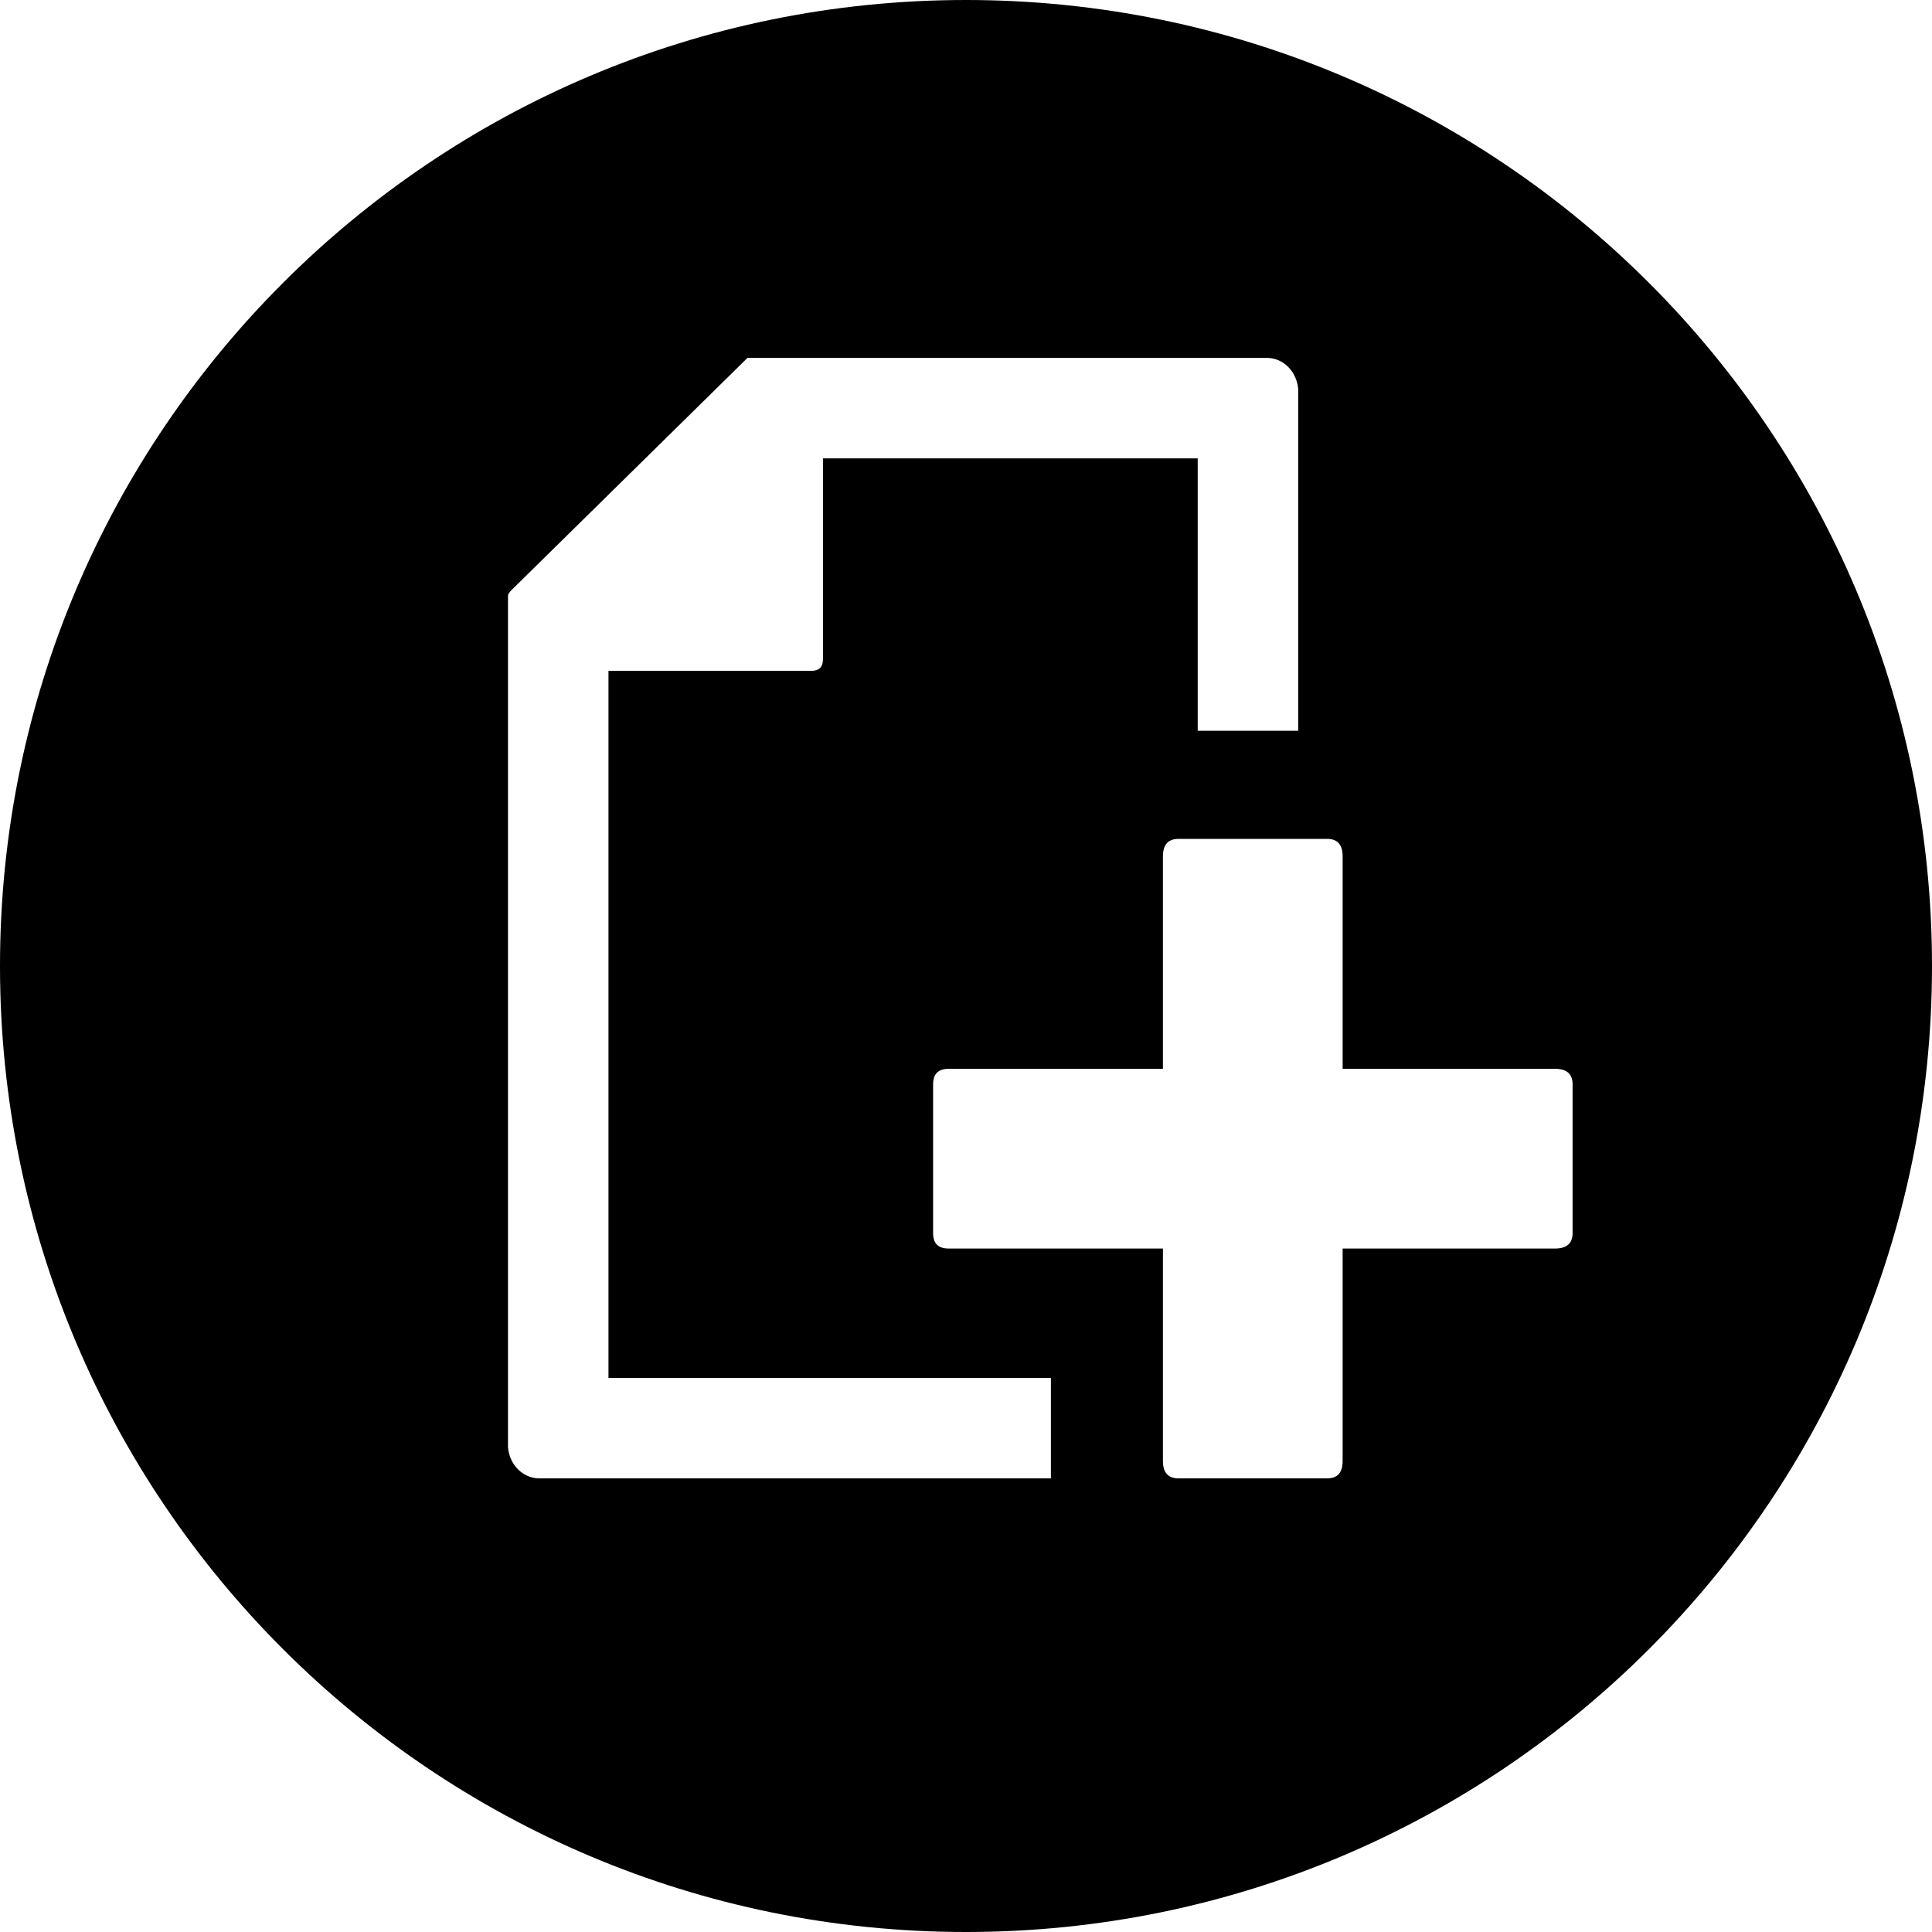
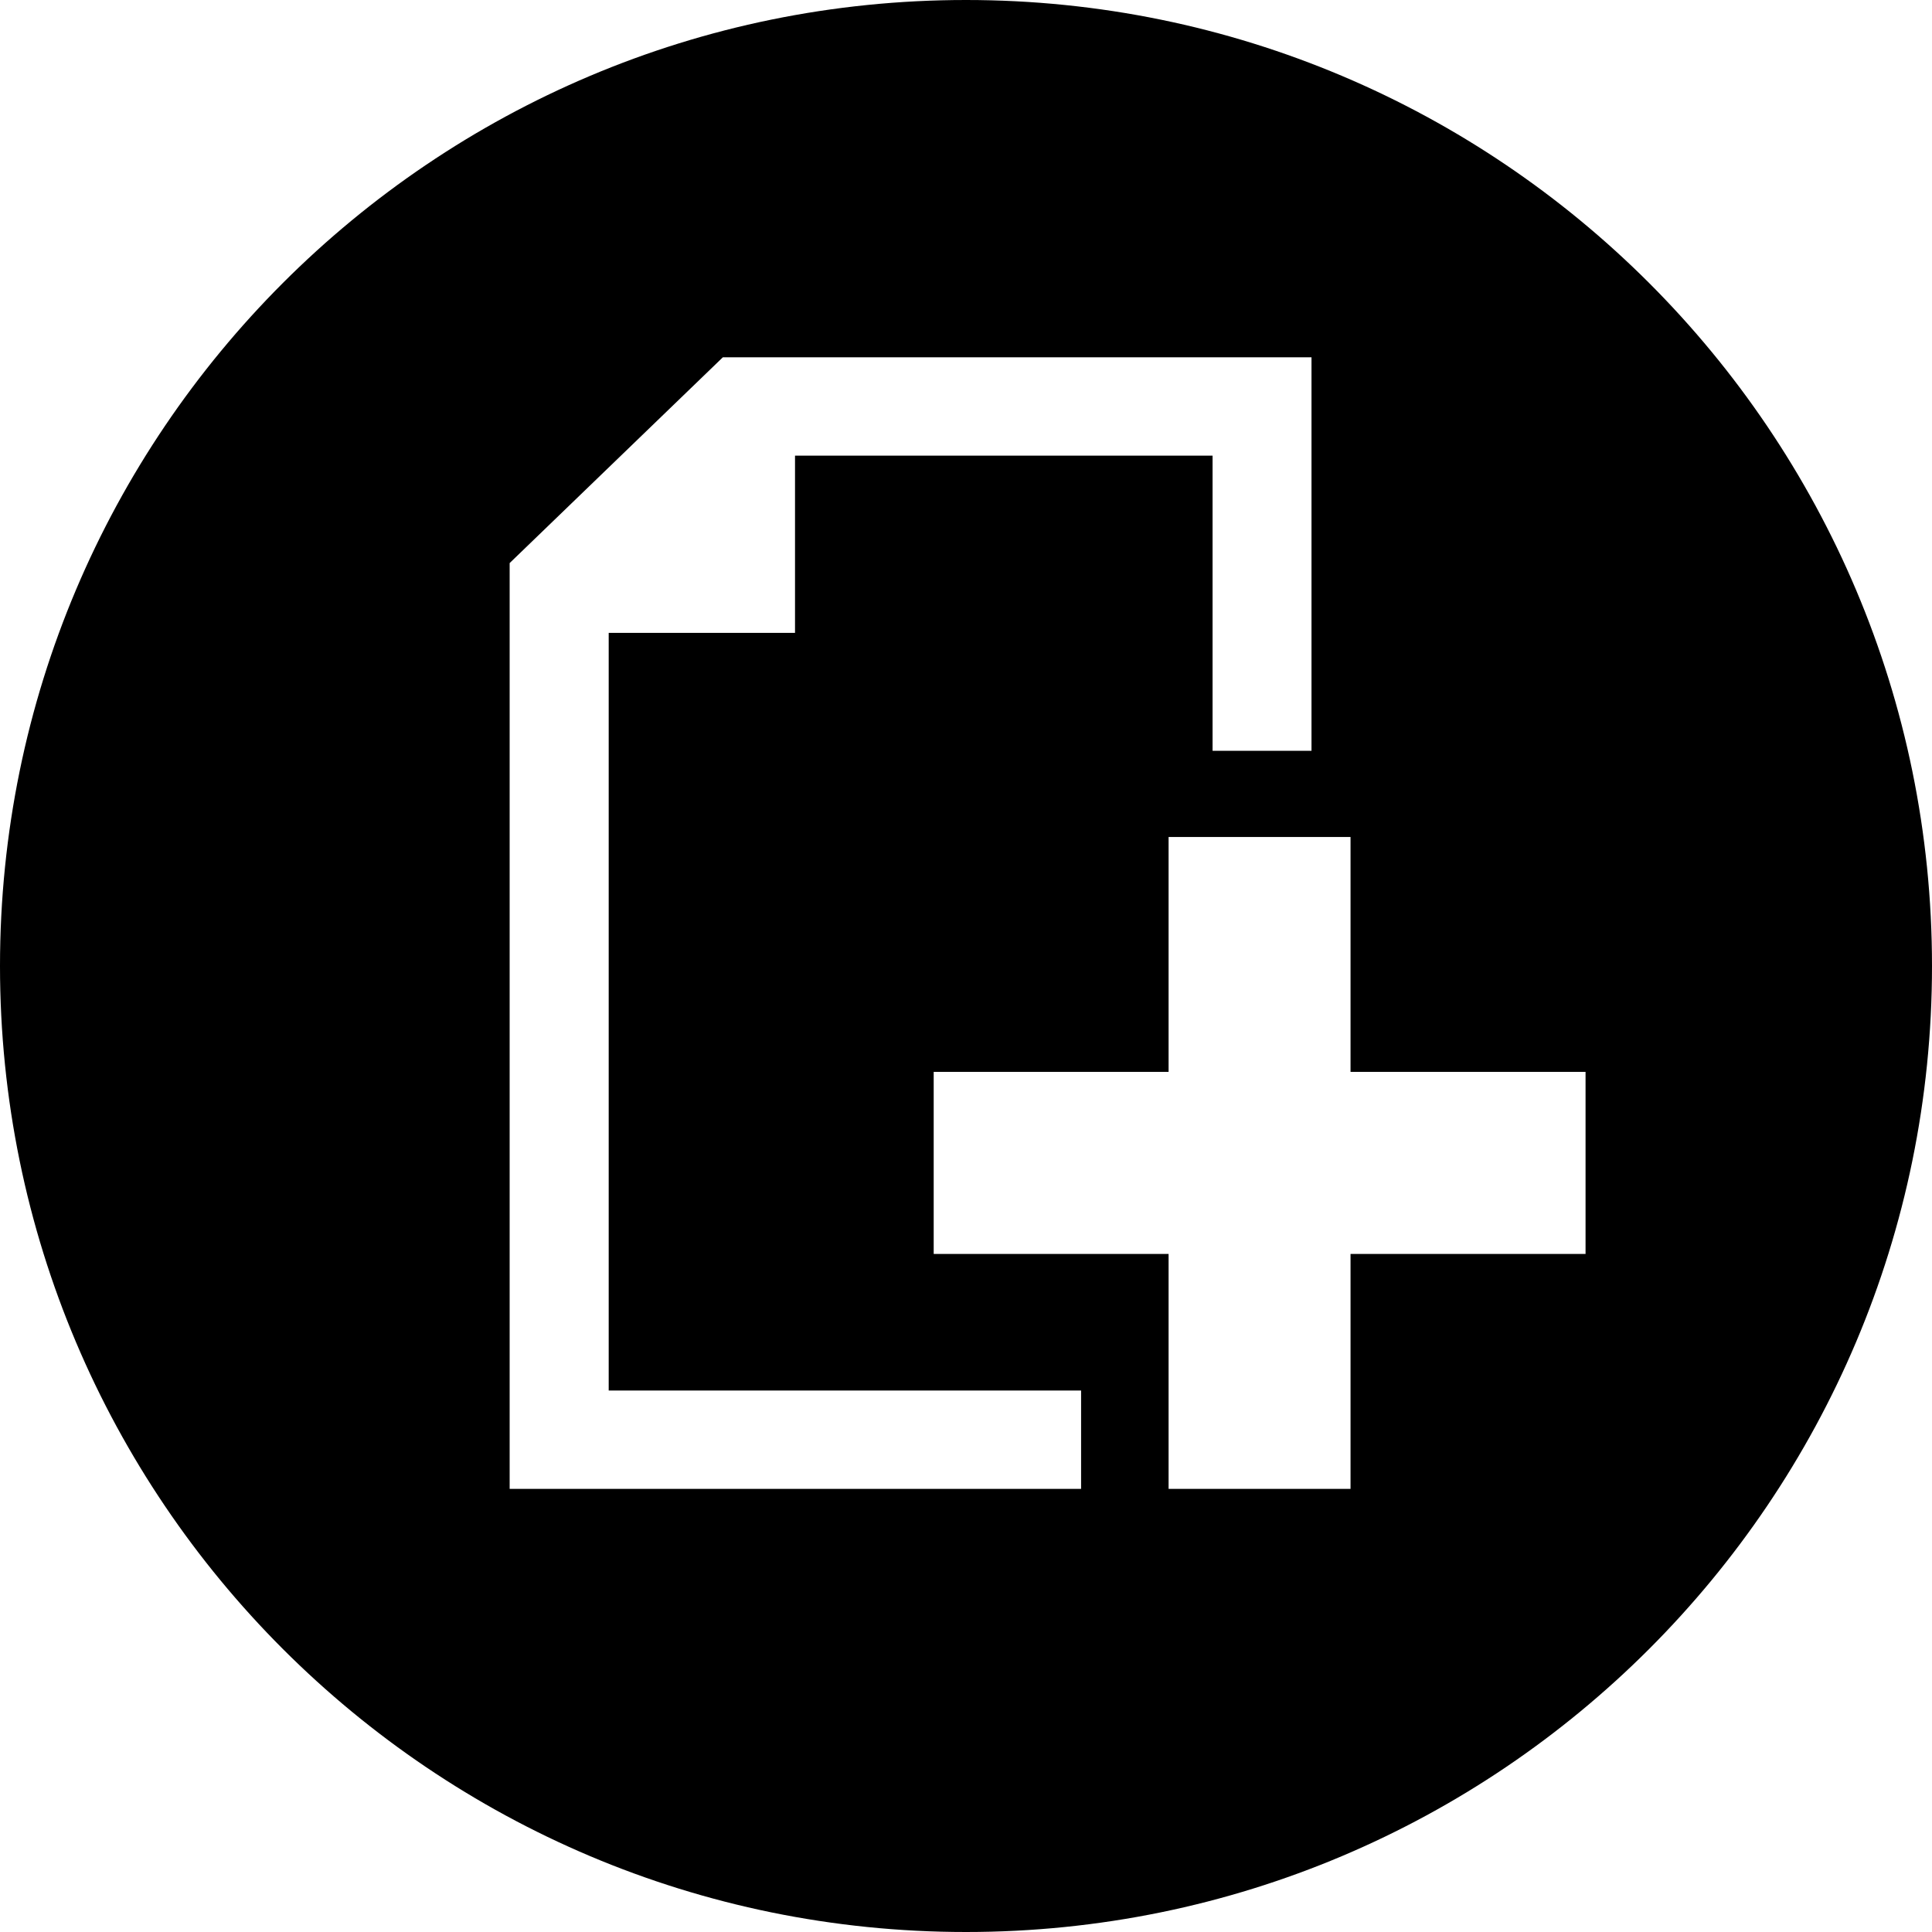
<svg xmlns="http://www.w3.org/2000/svg" width="512" height="512" id="svg2" version="1.0">
  <defs id="defs4" />
  <g id="layer1" transform="translate(-374.2178,-62.23637)">
-     <path style="fill:#000000;fill-opacity:1;stroke:none" d="M 256 0 C 114.615 3.7895613e-14 0 114.615 0 256 C -3.7895613e-14 397.385 114.615 512 256 512 C 397.385 512 512 397.385 512 256 C 512 114.615 397.385 -7.5791225e-14 256 0 z M 198.094 94.844 L 335.844 94.844 C 340.082 94.902 343.598 98.391 344.031 103.031 L 344.031 193.656 L 317.406 193.656 L 317.406 121.469 L 218.094 121.469 L 218.094 174.688 C 218.094 176.736 217.079 177.781 215.031 177.781 L 161.25 177.781 L 161.25 365.156 L 278.5 365.156 L 278.5 391.781 L 142.812 391.781 C 138.575 391.723 135.059 388.234 134.625 383.594 L 134.625 174.688 L 134.625 157.812 C 134.625 157.471 134.974 156.964 135.656 156.281 L 198.094 94.844 z M 312.312 222.312 L 351.719 222.312 C 354.449 222.312 355.812 223.865 355.812 226.938 L 355.812 283.25 L 412.125 283.25 C 415.197 283.25 416.75 284.613 416.75 287.344 L 416.75 326.781 C 416.75 329.512 415.197 330.875 412.125 330.875 L 355.812 330.875 L 355.812 387.188 C 355.812 390.26 354.449 391.781 351.719 391.781 L 312.312 391.781 C 309.582 391.781 308.188 390.26 308.188 387.188 L 308.188 330.875 L 251.375 330.875 C 248.644 330.875 247.281 329.512 247.281 326.781 L 247.281 287.344 C 247.281 284.613 248.644 283.25 251.375 283.25 L 308.188 283.25 L 308.188 226.938 C 308.188 223.865 309.582 222.312 312.312 222.312 z " transform="translate(374.2178,62.23637)" id="path3018" />
+     <path style="fill:#000000;fill-opacity:1;stroke:none" d="M 256 0 C 114.615 7.5791225e-14 0 114.615 0 256 C -3.7895613e-14 397.385 114.615 512 256 512 C 397.385 512 512 397.385 512 256 C 512 114.615 397.385 -7.8159701e-14 256 0 z M 191.562 94.688 L 347.562 94.688 L 347.562 198.969 L 321.344 198.969 L 321.344 120.75 L 210.688 120.75 L 210.688 167.719 L 161.312 167.719 L 161.312 368.5 L 286.5 368.5 L 286.5 394.562 L 135.062 394.562 L 135.062 149.219 L 191.562 94.688 z M 309.688 221.812 L 357.906 221.812 L 357.906 284.062 L 420.188 284.062 L 420.188 332.312 L 357.906 332.312 L 357.906 394.562 L 309.688 394.562 L 309.688 332.312 L 247.438 332.312 L 247.438 284.062 L 309.688 284.062 L 309.688 221.812 z " transform="translate(374.2178,62.23637)" id="path2990" />
  </g>
</svg>
